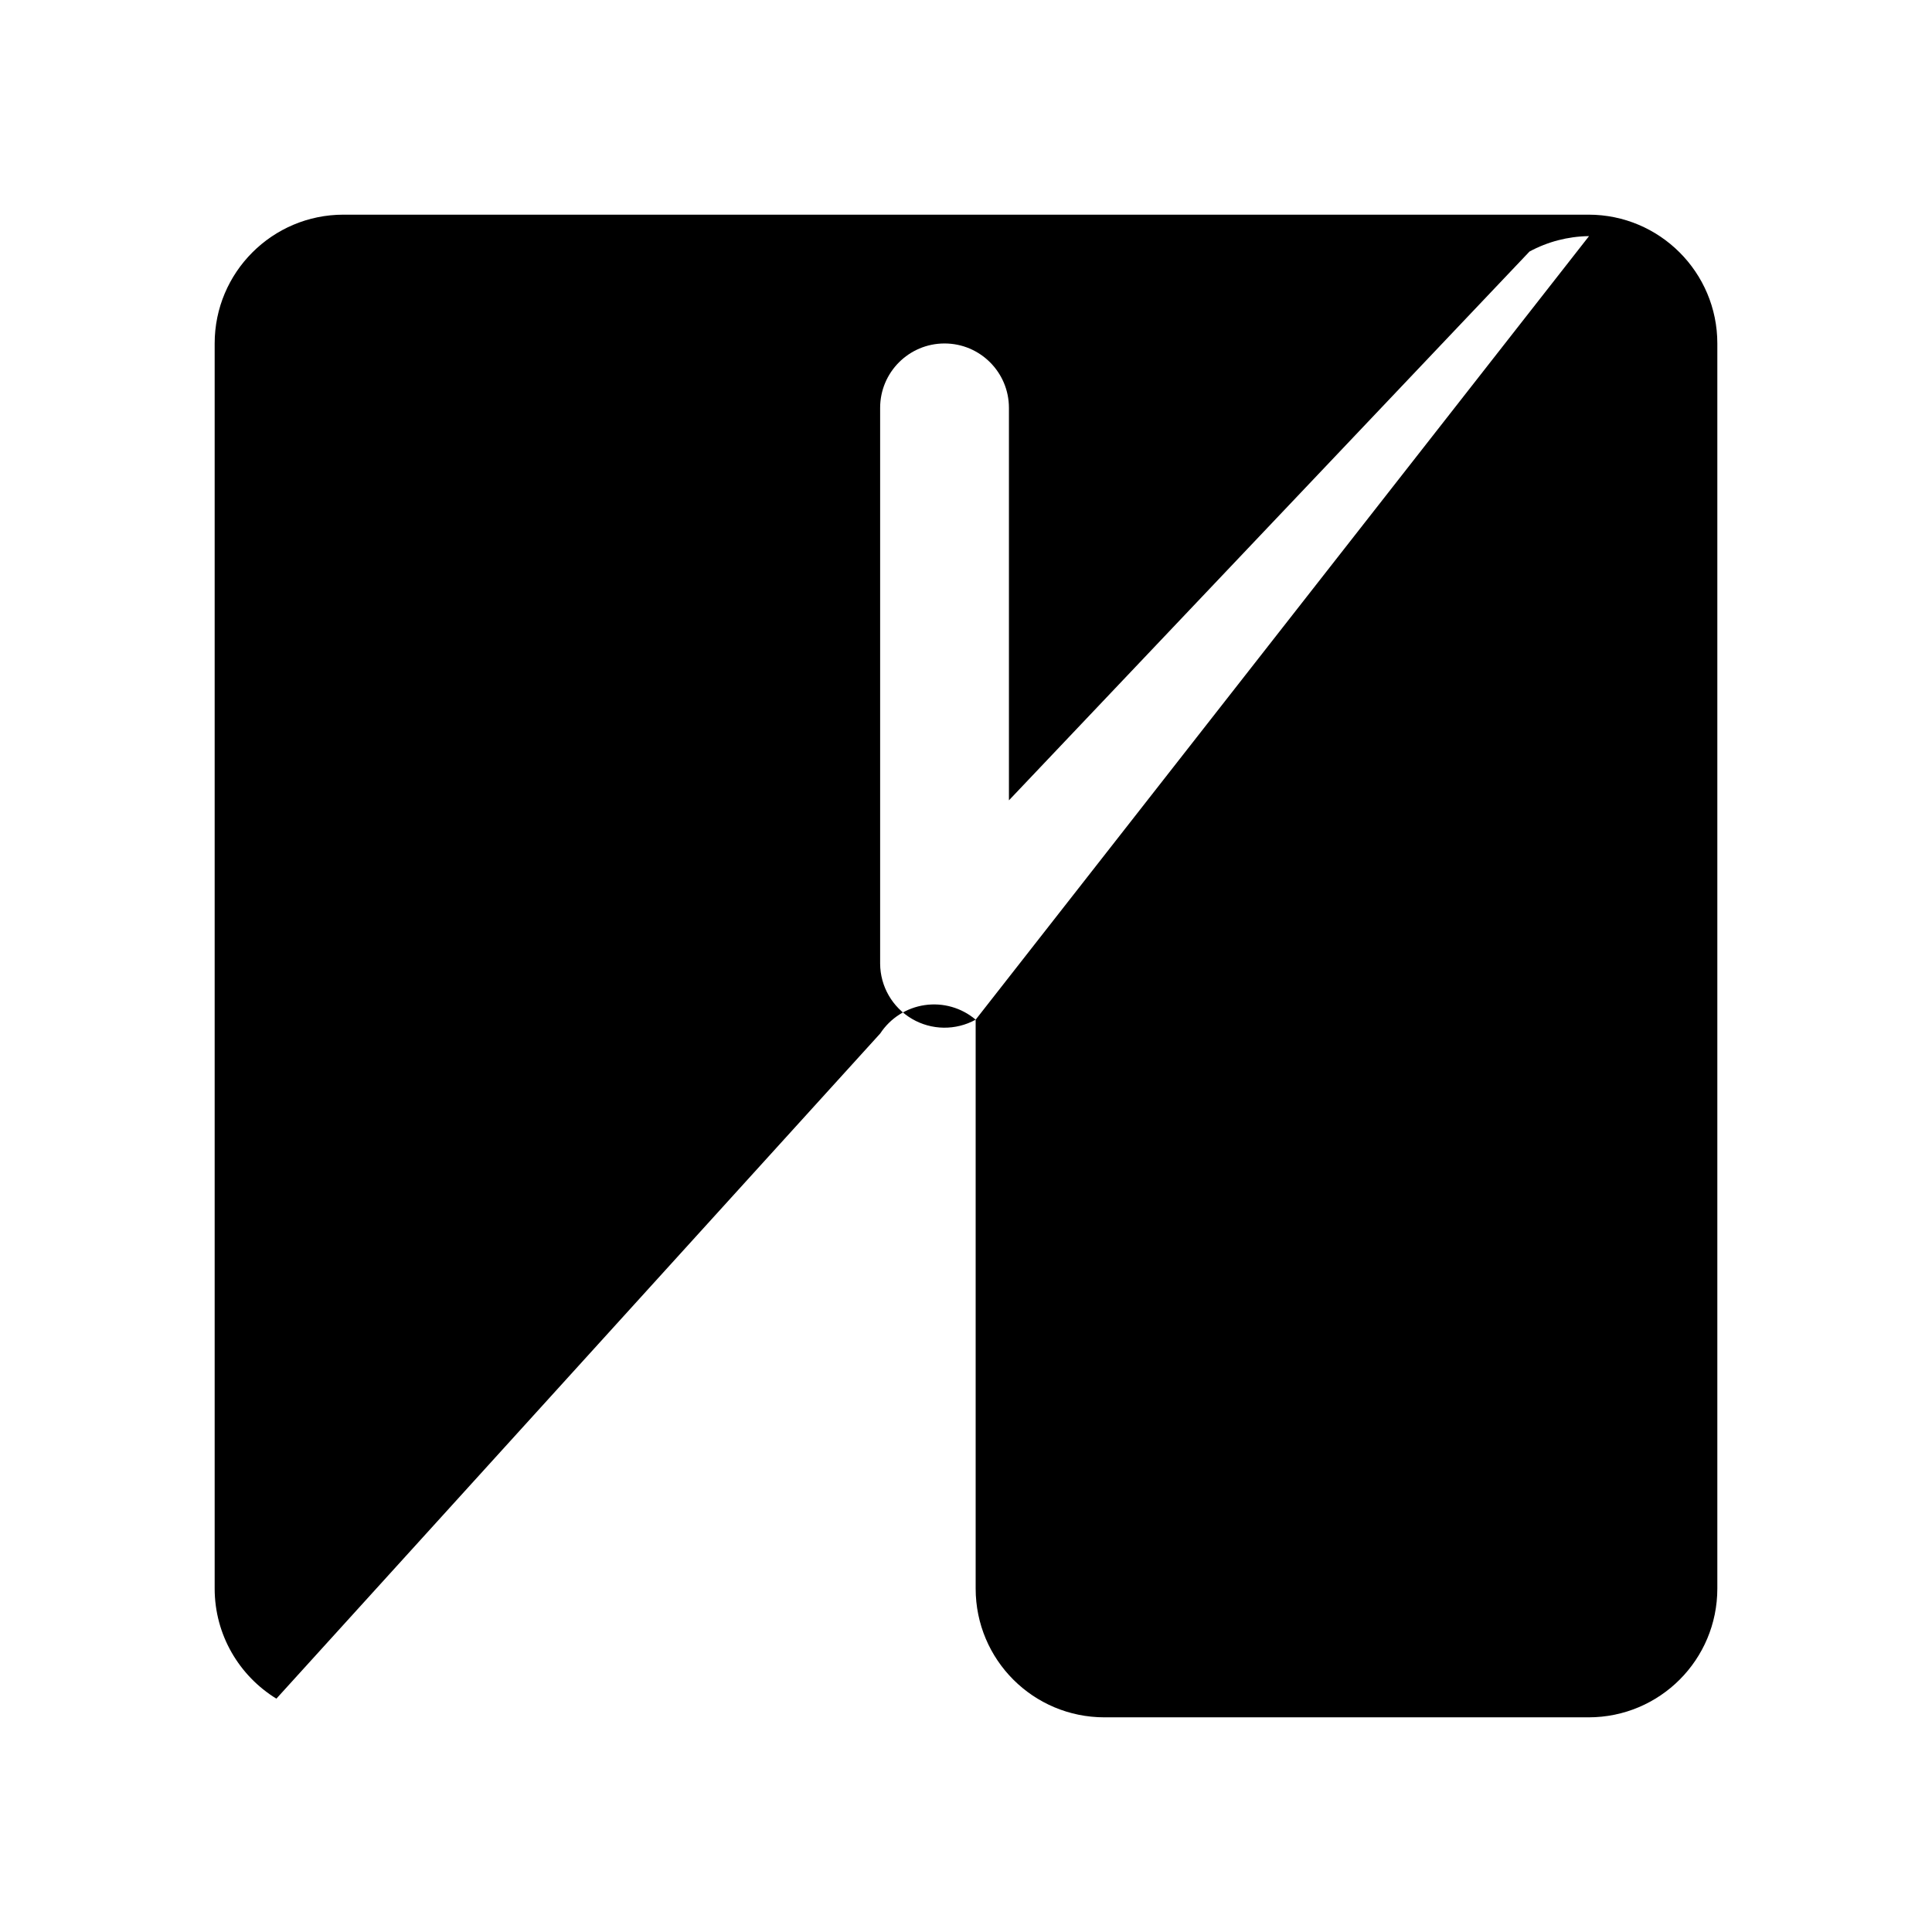
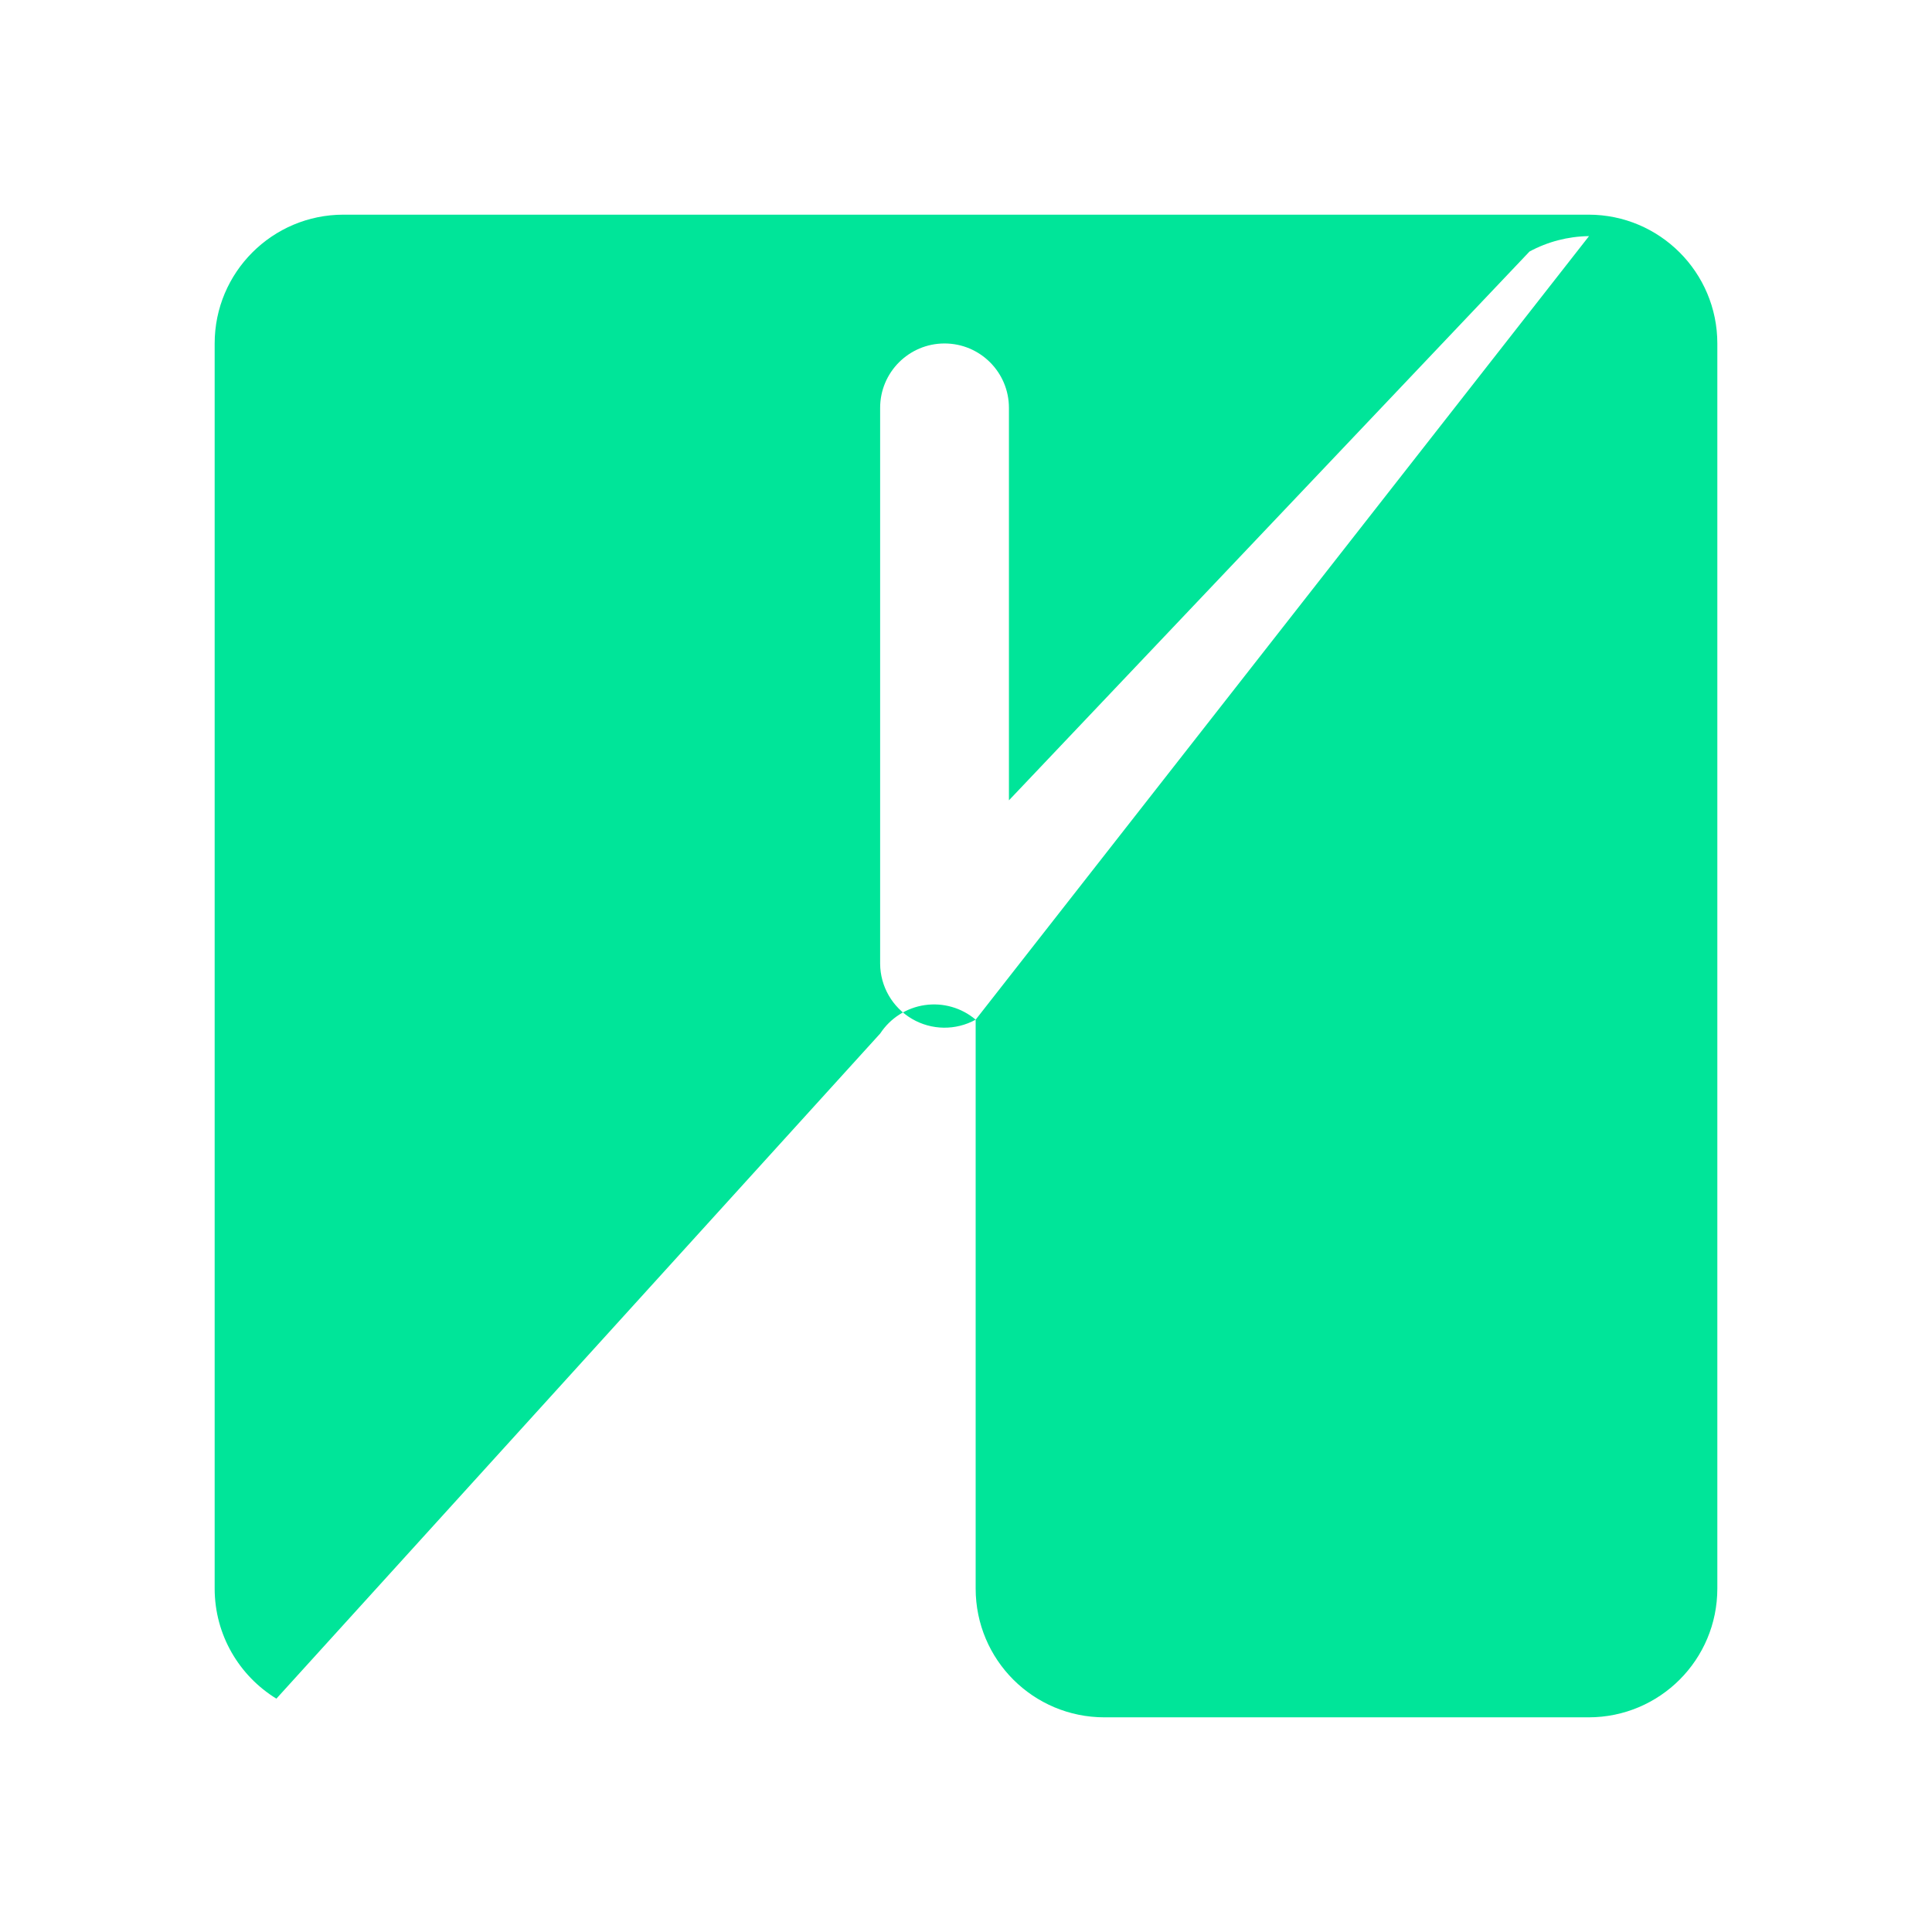
<svg xmlns="http://www.w3.org/2000/svg" viewBox="0 0 36 36" fill="none">
-   <path d="M6.4 4C5.075 4 4 5.075 4 6.4v23.2c0 .867.46 1.628 1.15 2.052l11.252-12.395A1.2 1.2 0 0 1 18.18 19V29.6c0 1.33 1.075 2.4 2.4 2.4H29.6c1.33 0 2.4-1.075 2.4-2.4V6.4C32 5.075 30.925 4 29.6 4H6.4Zm11.78 15a1.2 1.2 0 0 1-1.78-1.044V7.6a1.2 1.2 0 0 1 2.4 0v7.313L28.5 4.687A2.388 2.388 0 0 1 29.6 4.4h.009L18.18 19Z" fill="currentColor" />
+   <path d="M6.4 4C5.075 4 4 5.075 4 6.4v23.2c0 .867.46 1.628 1.15 2.052l11.252-12.395A1.2 1.2 0 0 1 18.18 19V29.6c0 1.33 1.075 2.4 2.4 2.4H29.6c1.33 0 2.4-1.075 2.4-2.4V6.4C32 5.075 30.925 4 29.6 4H6.4Zm11.78 15a1.2 1.2 0 0 1-1.78-1.044V7.6a1.2 1.2 0 0 1 2.4 0v7.313L28.5 4.687A2.388 2.388 0 0 1 29.6 4.4h.009L18.18 19Z" fill="#00E599" />
</svg>
